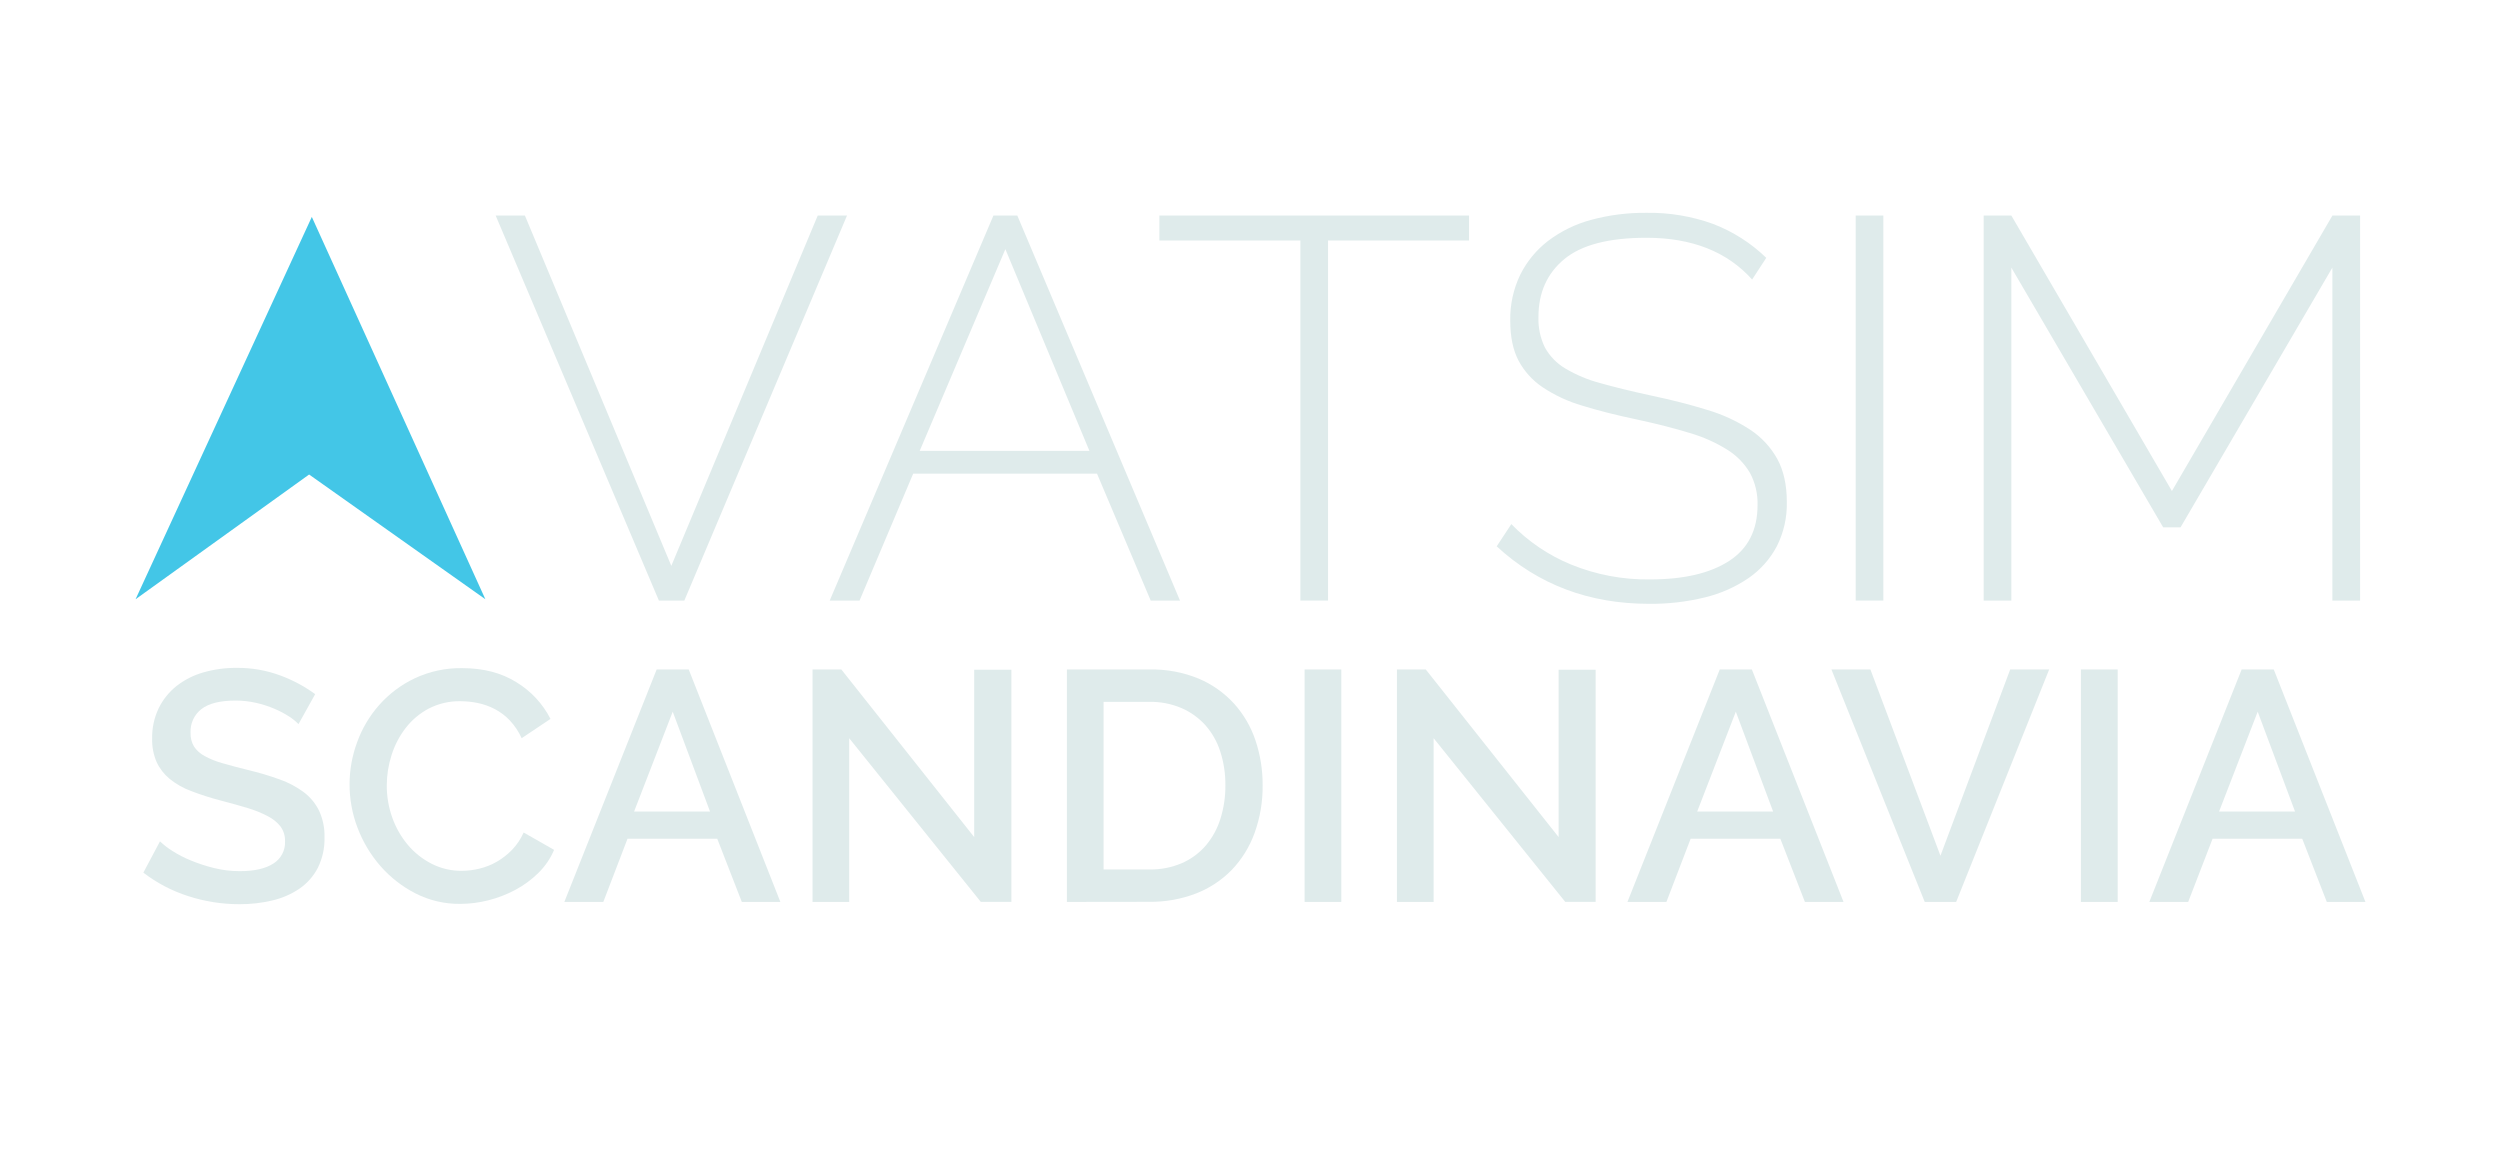
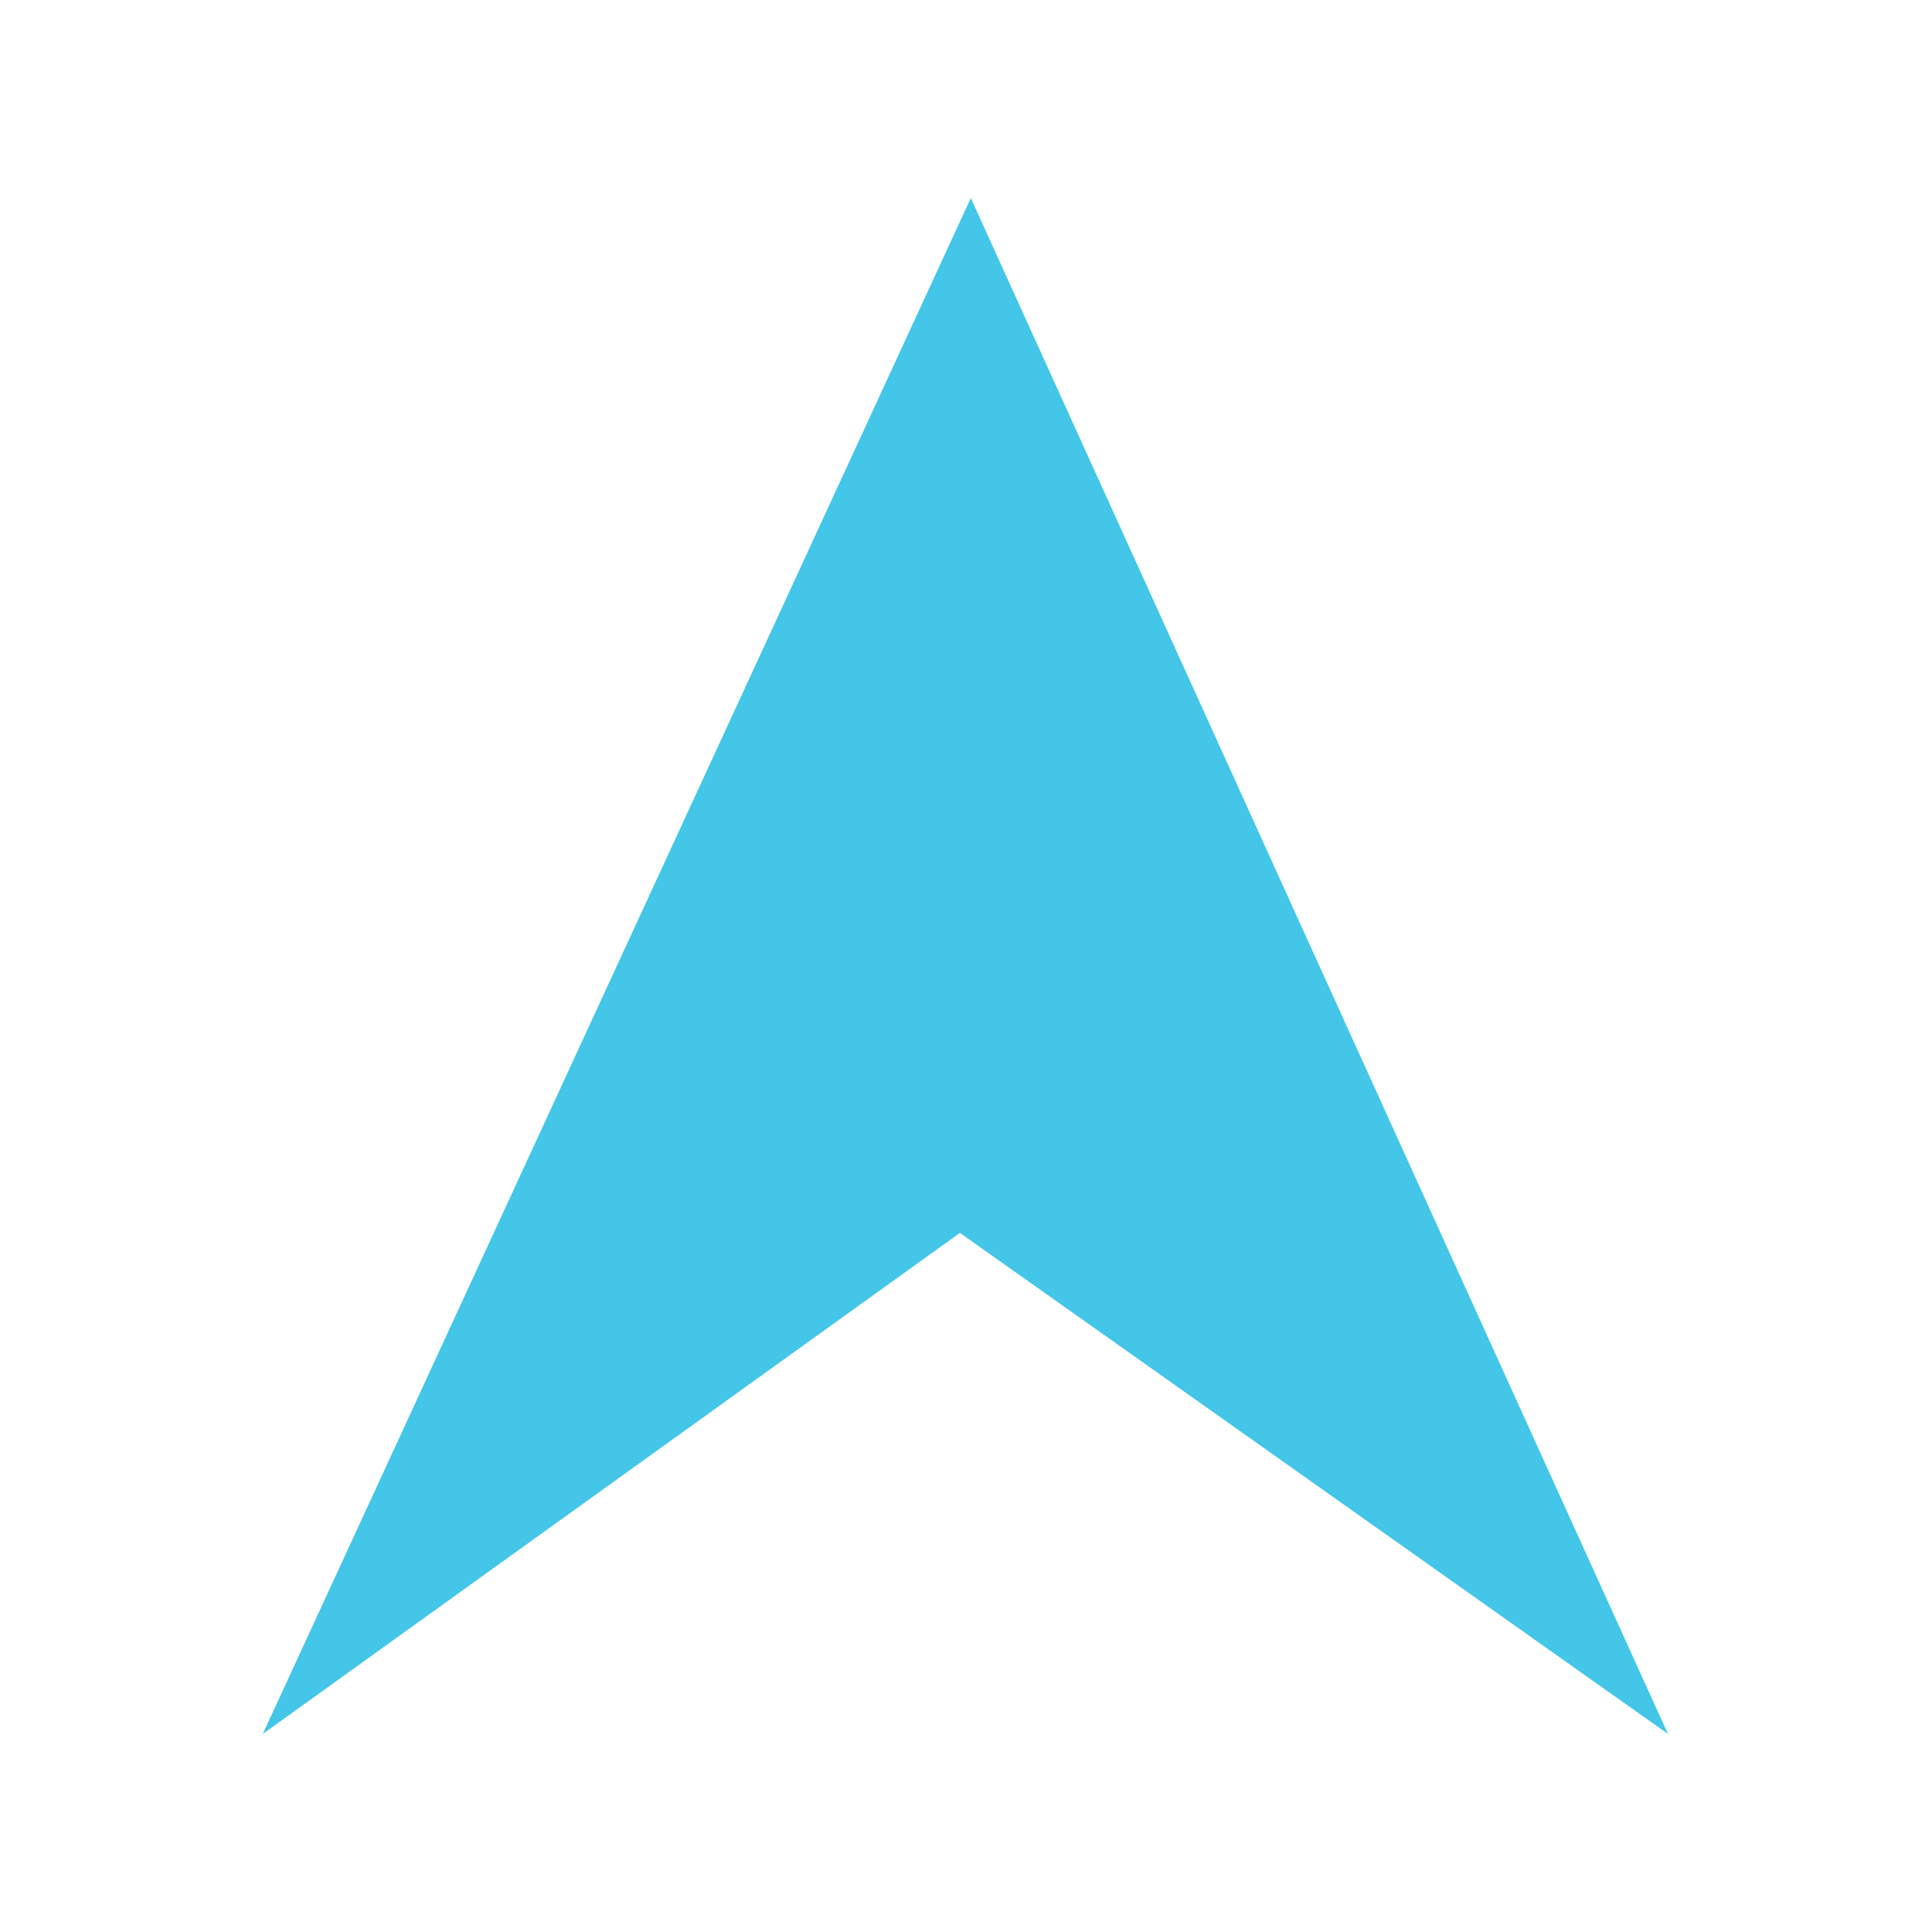
- <svg xmlns="http://www.w3.org/2000/svg" viewBox="0 0 922 427">
+ <svg xmlns="http://www.w3.org/2000/svg" id="Arrow_transparent" data-name="Arrow transparent" viewBox="0 0 1000 1000">
  <defs>
-     <style>.cls-1{fill:#dfebeb;}.cls-2{fill:#43c6e7;}</style>
+     <style>.cls-1{fill:#43c6e7;}</style>
  </defs>
-   <g id="Logo_Negative" data-name="Logo Negative">
-     <path class="cls-1" d="M110.08,267.06a18.71,18.71,0,0,0-3.5-2.84,35.21,35.21,0,0,0-5.37-2.83,39.68,39.68,0,0,0-6.76-2.18,33.93,33.93,0,0,0-7.55-.84q-8.58,0-12.62,3.14a10.38,10.38,0,0,0-4,8.69,9.44,9.44,0,0,0,1.27,5.13,10.87,10.87,0,0,0,3.93,3.5,30.22,30.22,0,0,0,6.64,2.66c2.65.77,5.75,1.59,9.3,2.48a104.8,104.8,0,0,1,11.77,3.5,33.53,33.53,0,0,1,8.87,4.71,19.1,19.1,0,0,1,5.62,6.82,22.1,22.1,0,0,1,2,9.84,24,24,0,0,1-2.47,11.23,21.06,21.06,0,0,1-6.77,7.67,29.84,29.84,0,0,1-10,4.35,51.48,51.48,0,0,1-12.19,1.38,60.93,60.93,0,0,1-18.9-3,54.17,54.17,0,0,1-16.48-8.64L59,310.29a28.38,28.38,0,0,0,4.52,3.5,41.34,41.34,0,0,0,6.89,3.56,59,59,0,0,0,8.51,2.78,39,39,0,0,0,9.54,1.15q8,0,12.32-2.78a9.13,9.13,0,0,0,4.34-8.21,8.78,8.78,0,0,0-1.63-5.43,14,14,0,0,0-4.65-3.81,41.46,41.46,0,0,0-7.36-3q-4.35-1.32-9.9-2.77a102.41,102.41,0,0,1-11.17-3.57,27.74,27.74,0,0,1-7.91-4.52A17.65,17.65,0,0,1,57.74,281a20.62,20.62,0,0,1-1.63-8.64,24.88,24.88,0,0,1,2.41-11.16A24,24,0,0,1,65.1,253a28.94,28.94,0,0,1,9.84-5,43.27,43.27,0,0,1,12.32-1.69,45.18,45.18,0,0,1,16.06,2.78A53.28,53.28,0,0,1,116.24,256Z" />
-     <path class="cls-1" d="M128.92,289.16a44.8,44.8,0,0,1,2.78-15.4A42.33,42.33,0,0,1,139.85,260a40.85,40.85,0,0,1,13.1-9.84,39.6,39.6,0,0,1,17.51-3.75q11.7,0,20,5.2a33.73,33.73,0,0,1,12.56,13.52l-10.63,7.12a24.15,24.15,0,0,0-4.34-6.52,21.09,21.09,0,0,0-5.56-4.22,23.93,23.93,0,0,0-6.28-2.24,31.64,31.64,0,0,0-6.28-.66,24.57,24.57,0,0,0-11.83,2.72,26.17,26.17,0,0,0-8.51,7.18,31.85,31.85,0,0,0-5.19,10,36.76,36.76,0,0,0-1.76,11.11,34.88,34.88,0,0,0,2.06,12,32.56,32.56,0,0,0,5.73,10,28.25,28.25,0,0,0,8.76,6.94,24,24,0,0,0,11.11,2.6,27.75,27.75,0,0,0,6.46-.79,24.39,24.39,0,0,0,6.4-2.53,25.79,25.79,0,0,0,5.67-4.41,22,22,0,0,0,4.29-6.4l11.23,6.4a26.11,26.11,0,0,1-5.8,8.51,36.69,36.69,0,0,1-8.45,6.22,43.61,43.61,0,0,1-10,3.87,42.3,42.3,0,0,1-10.33,1.32,35.48,35.48,0,0,1-16.54-3.86,43.57,43.57,0,0,1-12.92-10.08,46.54,46.54,0,0,1-8.45-14.13A44.71,44.71,0,0,1,128.92,289.16Z" />
-     <path class="cls-1" d="M242.18,246.9H254l33.8,85.73H273.58l-9.06-23.31H231.43l-8.93,23.31H208.13Zm19.68,52.4L248.1,262.47,233.85,299.3Z" />
-     <path class="cls-1" d="M313.18,272.25v60.38H299.66V246.9h10.62l49,61.82V247H373v85.61H361.72Z" />
-     <path class="cls-1" d="M393.48,332.63V246.9h30.43a45.21,45.21,0,0,1,18.17,3.38,37.42,37.42,0,0,1,13,9.17A38.42,38.42,0,0,1,463,273a51.11,51.11,0,0,1,2.66,16.6,50.22,50.22,0,0,1-3,17.69,38.65,38.65,0,0,1-8.39,13.53,37.29,37.29,0,0,1-13.16,8.69,46.39,46.39,0,0,1-17.27,3.08Zm58.44-43a39.38,39.38,0,0,0-1.87-12.43,27.19,27.19,0,0,0-5.49-9.73,25.52,25.52,0,0,0-8.82-6.33,29,29,0,0,0-11.83-2.3H407v61.82h16.91a29.05,29.05,0,0,0,12-2.35,24.69,24.69,0,0,0,8.82-6.52,28.24,28.24,0,0,0,5.37-9.84A40.23,40.23,0,0,0,451.92,289.64Z" />
-     <path class="cls-1" d="M481.14,332.63V246.9h13.53v85.73Z" />
-     <path class="cls-1" d="M528.72,272.25v60.38H515.19V246.9h10.63l49,61.82V247h13.65v85.61H577.26Z" />
-     <path class="cls-1" d="M634.25,246.9h11.84l33.8,85.73H665.65l-9.06-23.31H623.51l-8.94,23.31H600.2Zm19.68,52.4-13.76-36.83L625.92,299.3Z" />
-     <path class="cls-1" d="M689.8,246.9l25.84,68.7,25.72-68.7h14.37l-34.3,85.73H709.84L675.43,246.9Z" />
-     <path class="cls-1" d="M767.44,332.63V246.9H781v85.73Z" />
-     <path class="cls-1" d="M826.72,246.9h11.84l33.81,85.73H858.12l-9.06-23.31H816L807,332.63H792.67Zm19.69,52.4-13.77-36.83L818.39,299.3Z" />
-     <path class="cls-1" d="M193.58,79.49l54,129.2,54-129.2h10.8l-60,142H243l-60.2-142Z" />
-     <path class="cls-1" d="M366.38,79.49h8.8l60,142h-10.8l-19.8-46.8h-67.8L317,221.49H306Zm35.4,86.8-31-74.4-31.6,74.4Z" />
-     <path class="cls-1" d="M541.78,88.69h-52v132.8h-10.2V88.69h-52v-9.2h114.2Z" />
-     <path class="cls-1" d="M646.18,103.09q-13.8-15.41-39-15.4-20.8,0-30.3,7.9t-9.5,21.3a23.85,23.85,0,0,0,2.4,11.3,20.63,20.63,0,0,0,7.5,7.7,50,50,0,0,0,12.9,5.4q7.8,2.21,18.8,4.6,11.4,2.4,20.7,5.3a59.81,59.81,0,0,1,15.8,7.3,30.8,30.8,0,0,1,10,10.8q3.49,6.41,3.5,15.8a34.57,34.57,0,0,1-3.7,16.4,33,33,0,0,1-10.4,11.7,48.94,48.94,0,0,1-16,7.1,82.86,82.86,0,0,1-20.7,2.4q-33.21,0-56.2-21.2l5.4-8.2a65.13,65.13,0,0,0,22,14.9,74.18,74.18,0,0,0,29.2,5.5q18.6,0,29.1-6.8t10.5-20.6a23.6,23.6,0,0,0-2.8-11.9,25.13,25.13,0,0,0-8.3-8.5,55.2,55.2,0,0,0-13.9-6.2q-8.4-2.59-19.6-5-11.4-2.4-20.1-5.1a53.08,53.08,0,0,1-14.6-6.8,27.28,27.28,0,0,1-8.9-9.9q-3-5.8-3-14.6a37.47,37.47,0,0,1,3.7-17A36,36,0,0,1,571,88.79a46,46,0,0,1,15.8-7.7,75,75,0,0,1,20.4-2.6,69,69,0,0,1,24.6,4.1,58,58,0,0,1,19.6,12.5Z" />
-     <path class="cls-1" d="M684.38,221.49v-142h10.2v142Z" />
-     <path class="cls-1" d="M860.18,221.49V98.69l-56,95.8h-6.4l-56-95.8v122.8h-10.2v-142h10.2L801,181.09l59.2-101.6h10.2v142Z" />
-     <polygon class="cls-2" points="50 221 115 80 179 221 114 175 50 221" />
-   </g>
+   <polygon class="cls-1" points="136 897.5 502.49 102.5 863.34 897.5 496.85 638.14 136 897.5" />
</svg>
